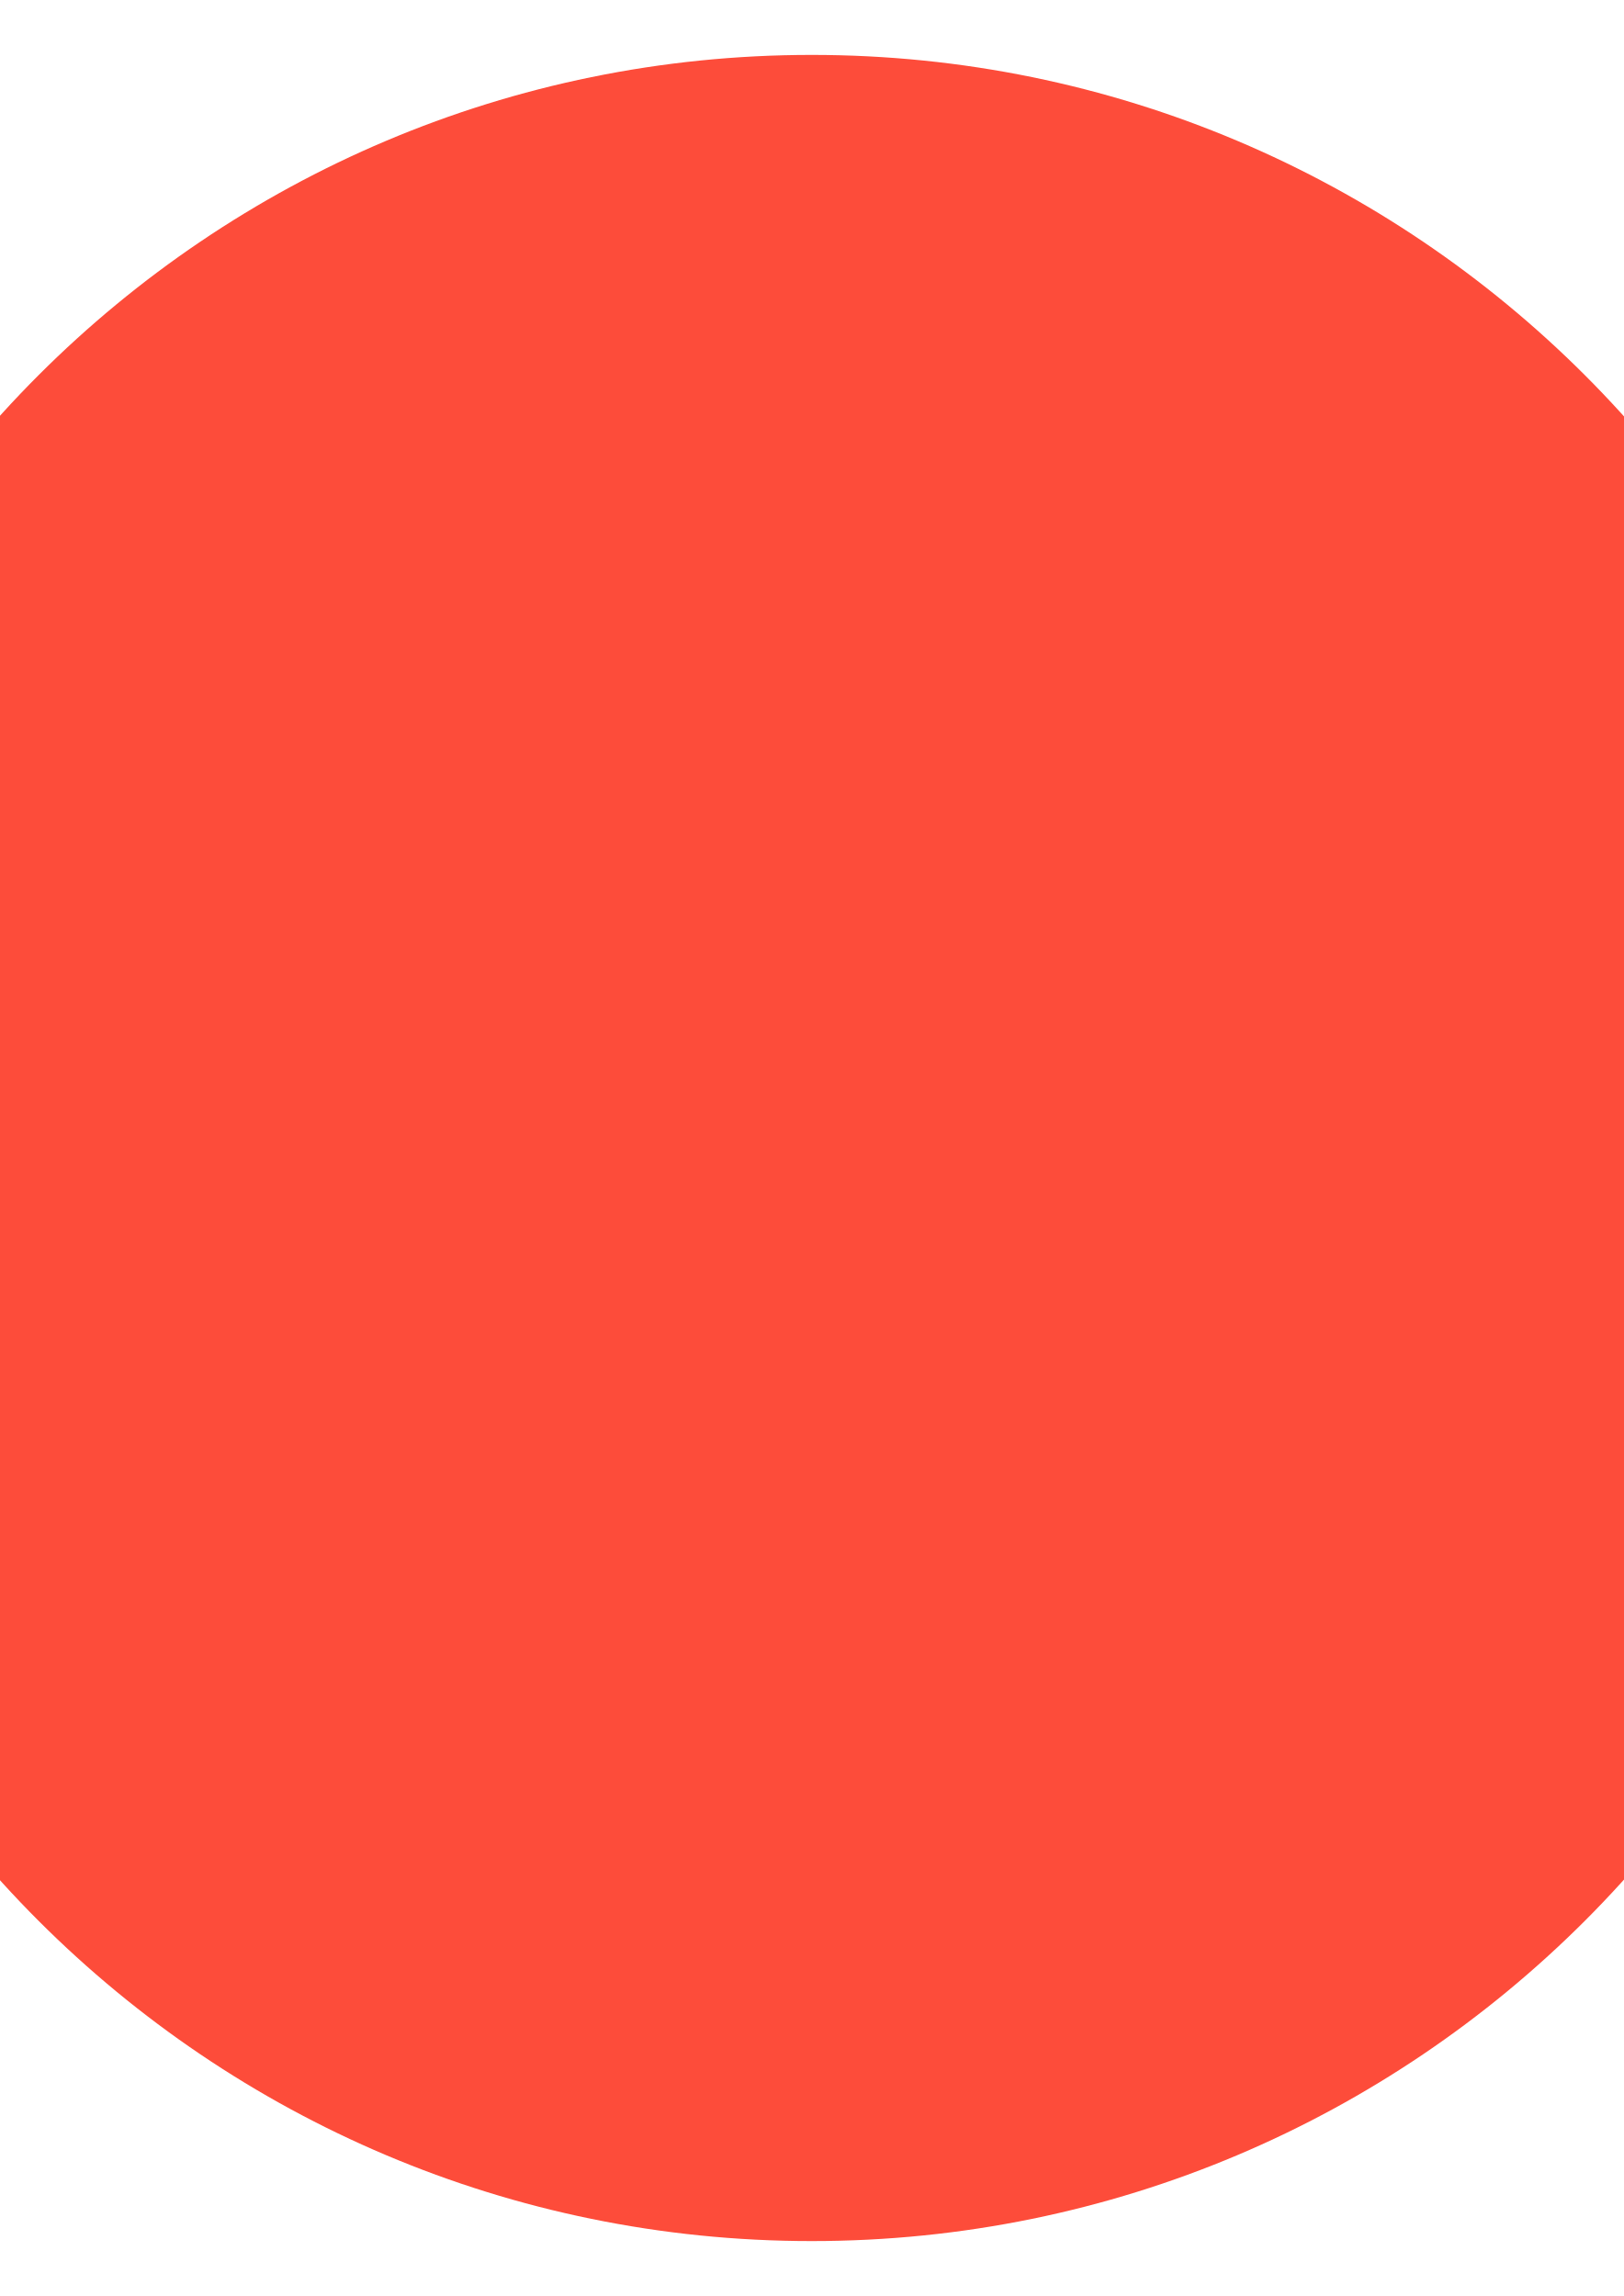
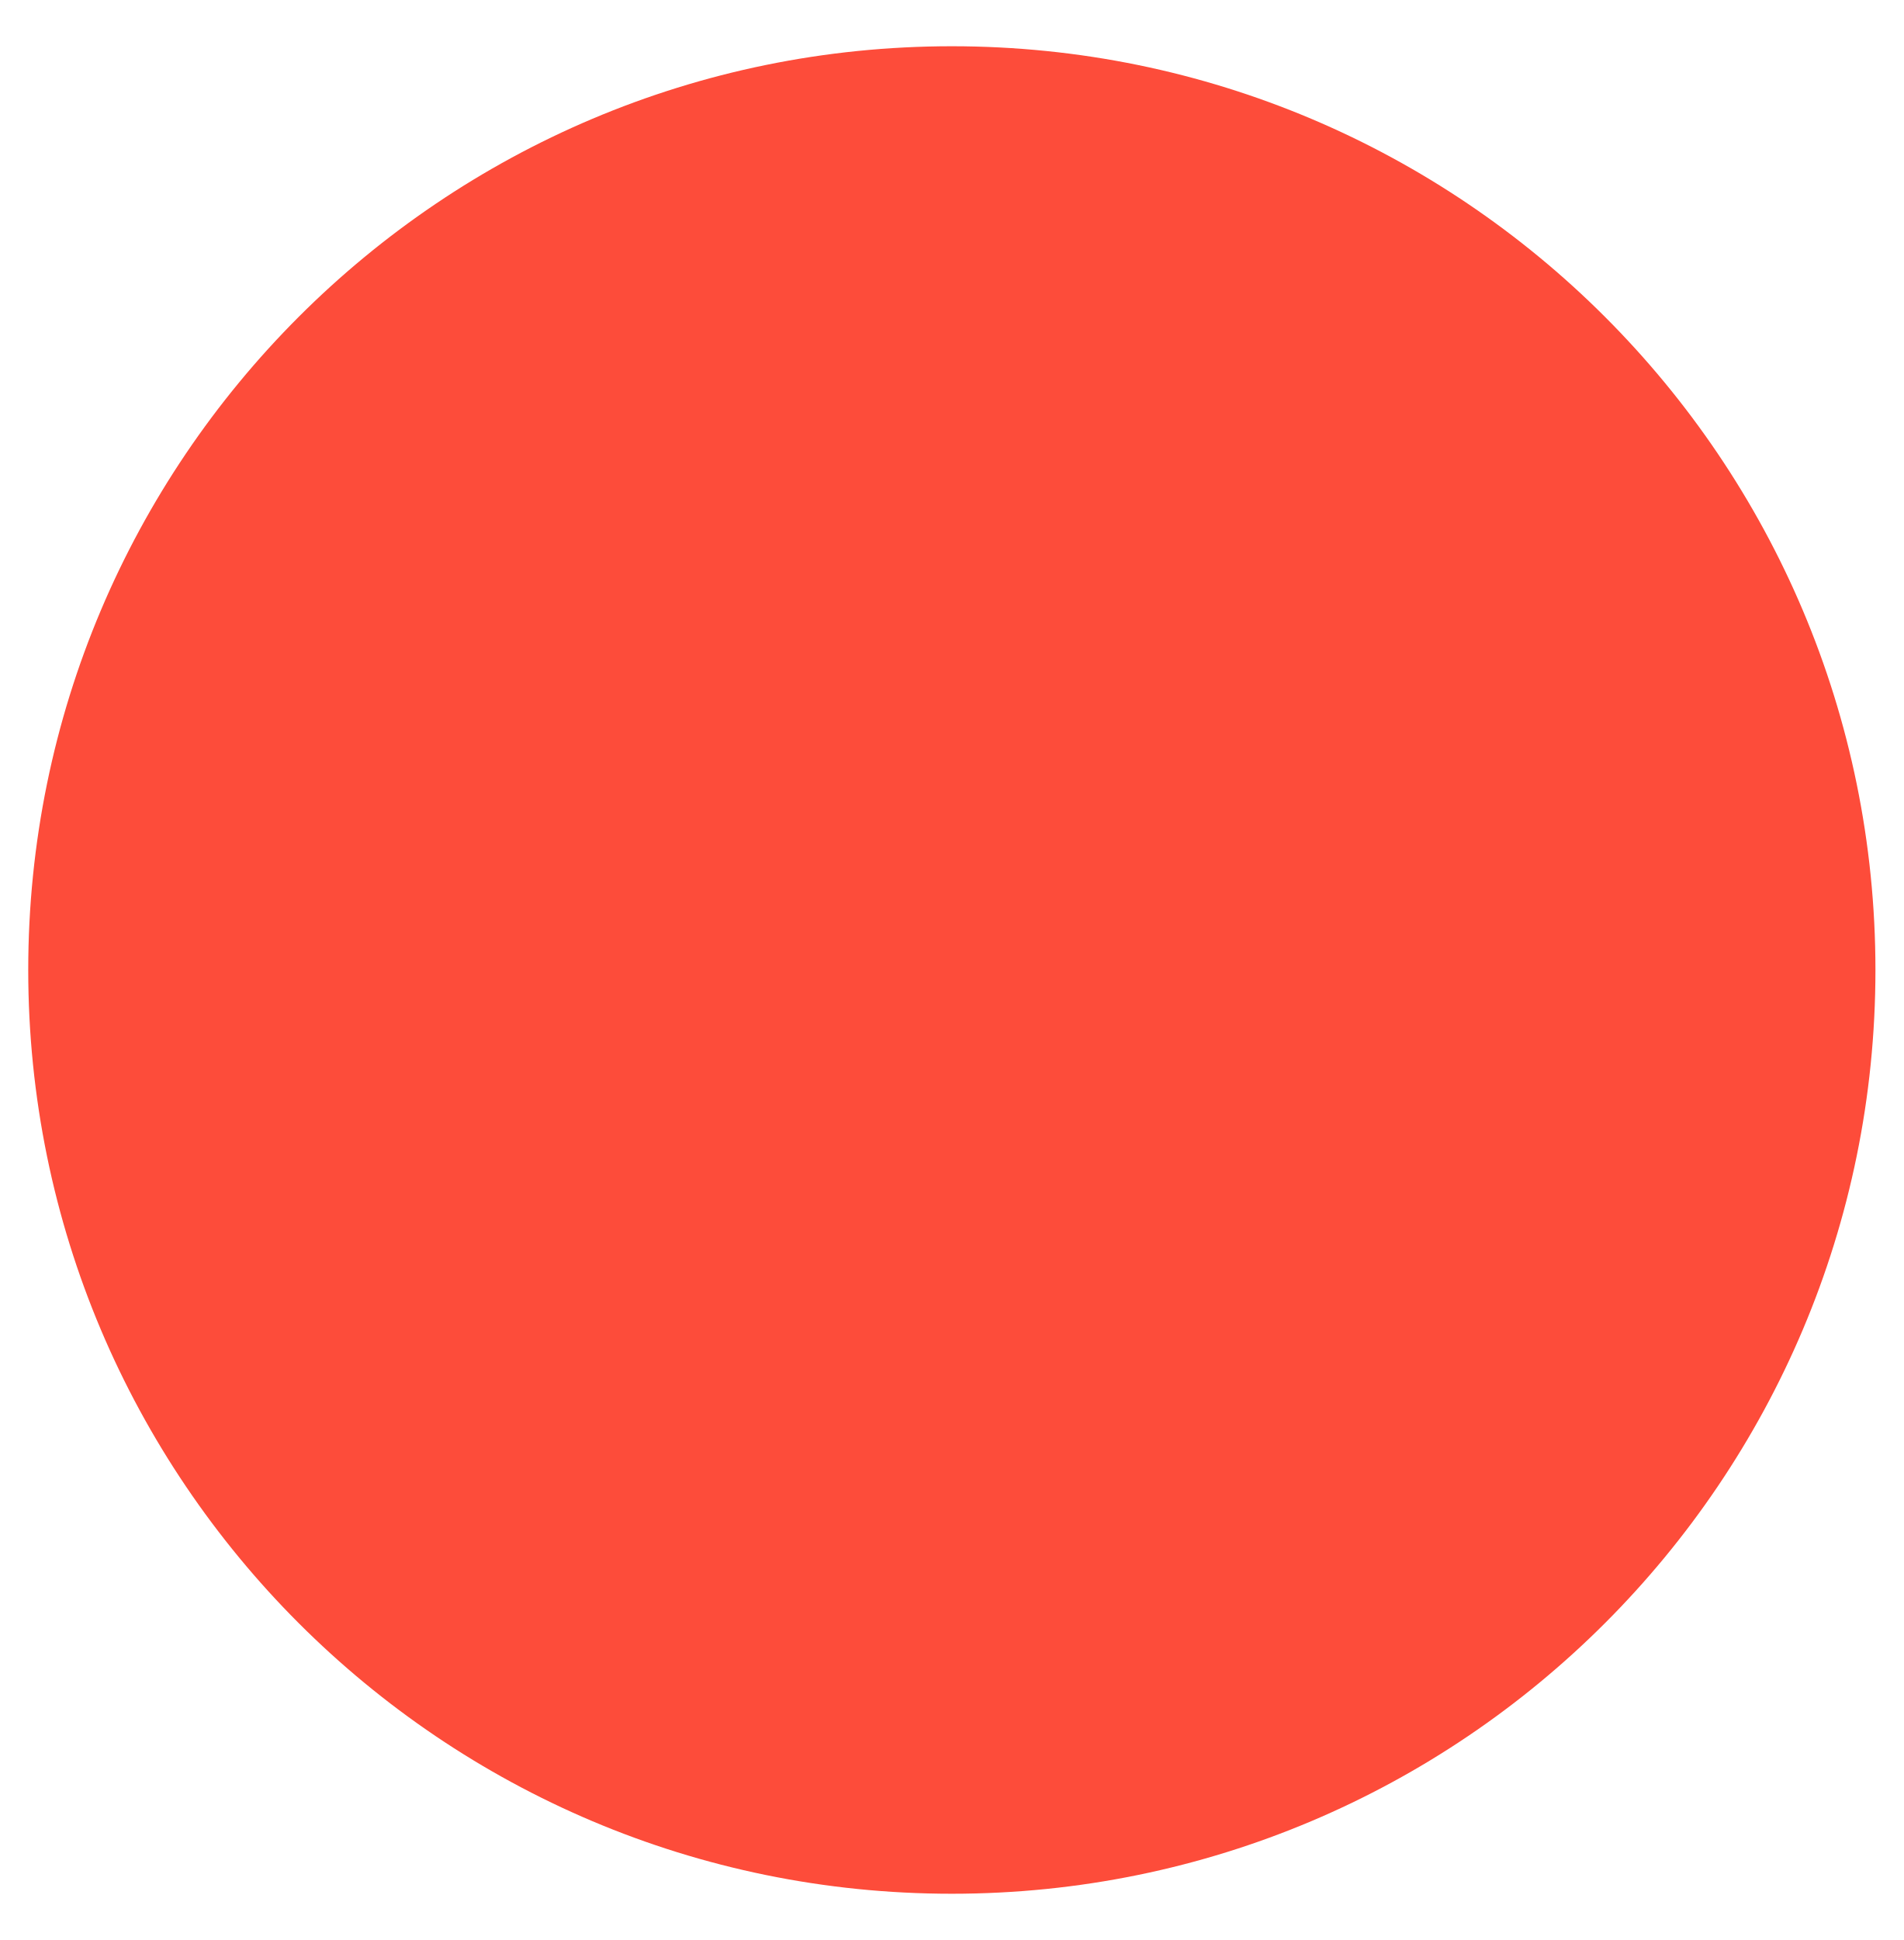
- <svg xmlns="http://www.w3.org/2000/svg" xml:space="preserve" width="2480px" height="3508px" version="1.1" style="shape-rendering:geometricPrecision; text-rendering:geometricPrecision; image-rendering:optimizeQuality; fill-rule:evenodd; clip-rule:evenodd" viewBox="0 0 2480 3507.43">
+ <svg xmlns="http://www.w3.org/2000/svg" xml:space="preserve" width="1480px" height="1508px" version="1.1" style="shape-rendering:geometricPrecision; text-rendering:geometricPrecision; image-rendering:optimizeQuality; fill-rule:evenodd; clip-rule:evenodd" viewBox="0 0 2480 3507.43">
  <defs>
    <style type="text/css">
   
    .fil0 {fill:#FD4C3A}
   
  </style>
  </defs>
  <g id="Camada_x0020_1">
    <circle class="fil0" cx="1240" cy="1753.71" r="1670.1" />
  </g>
</svg>
